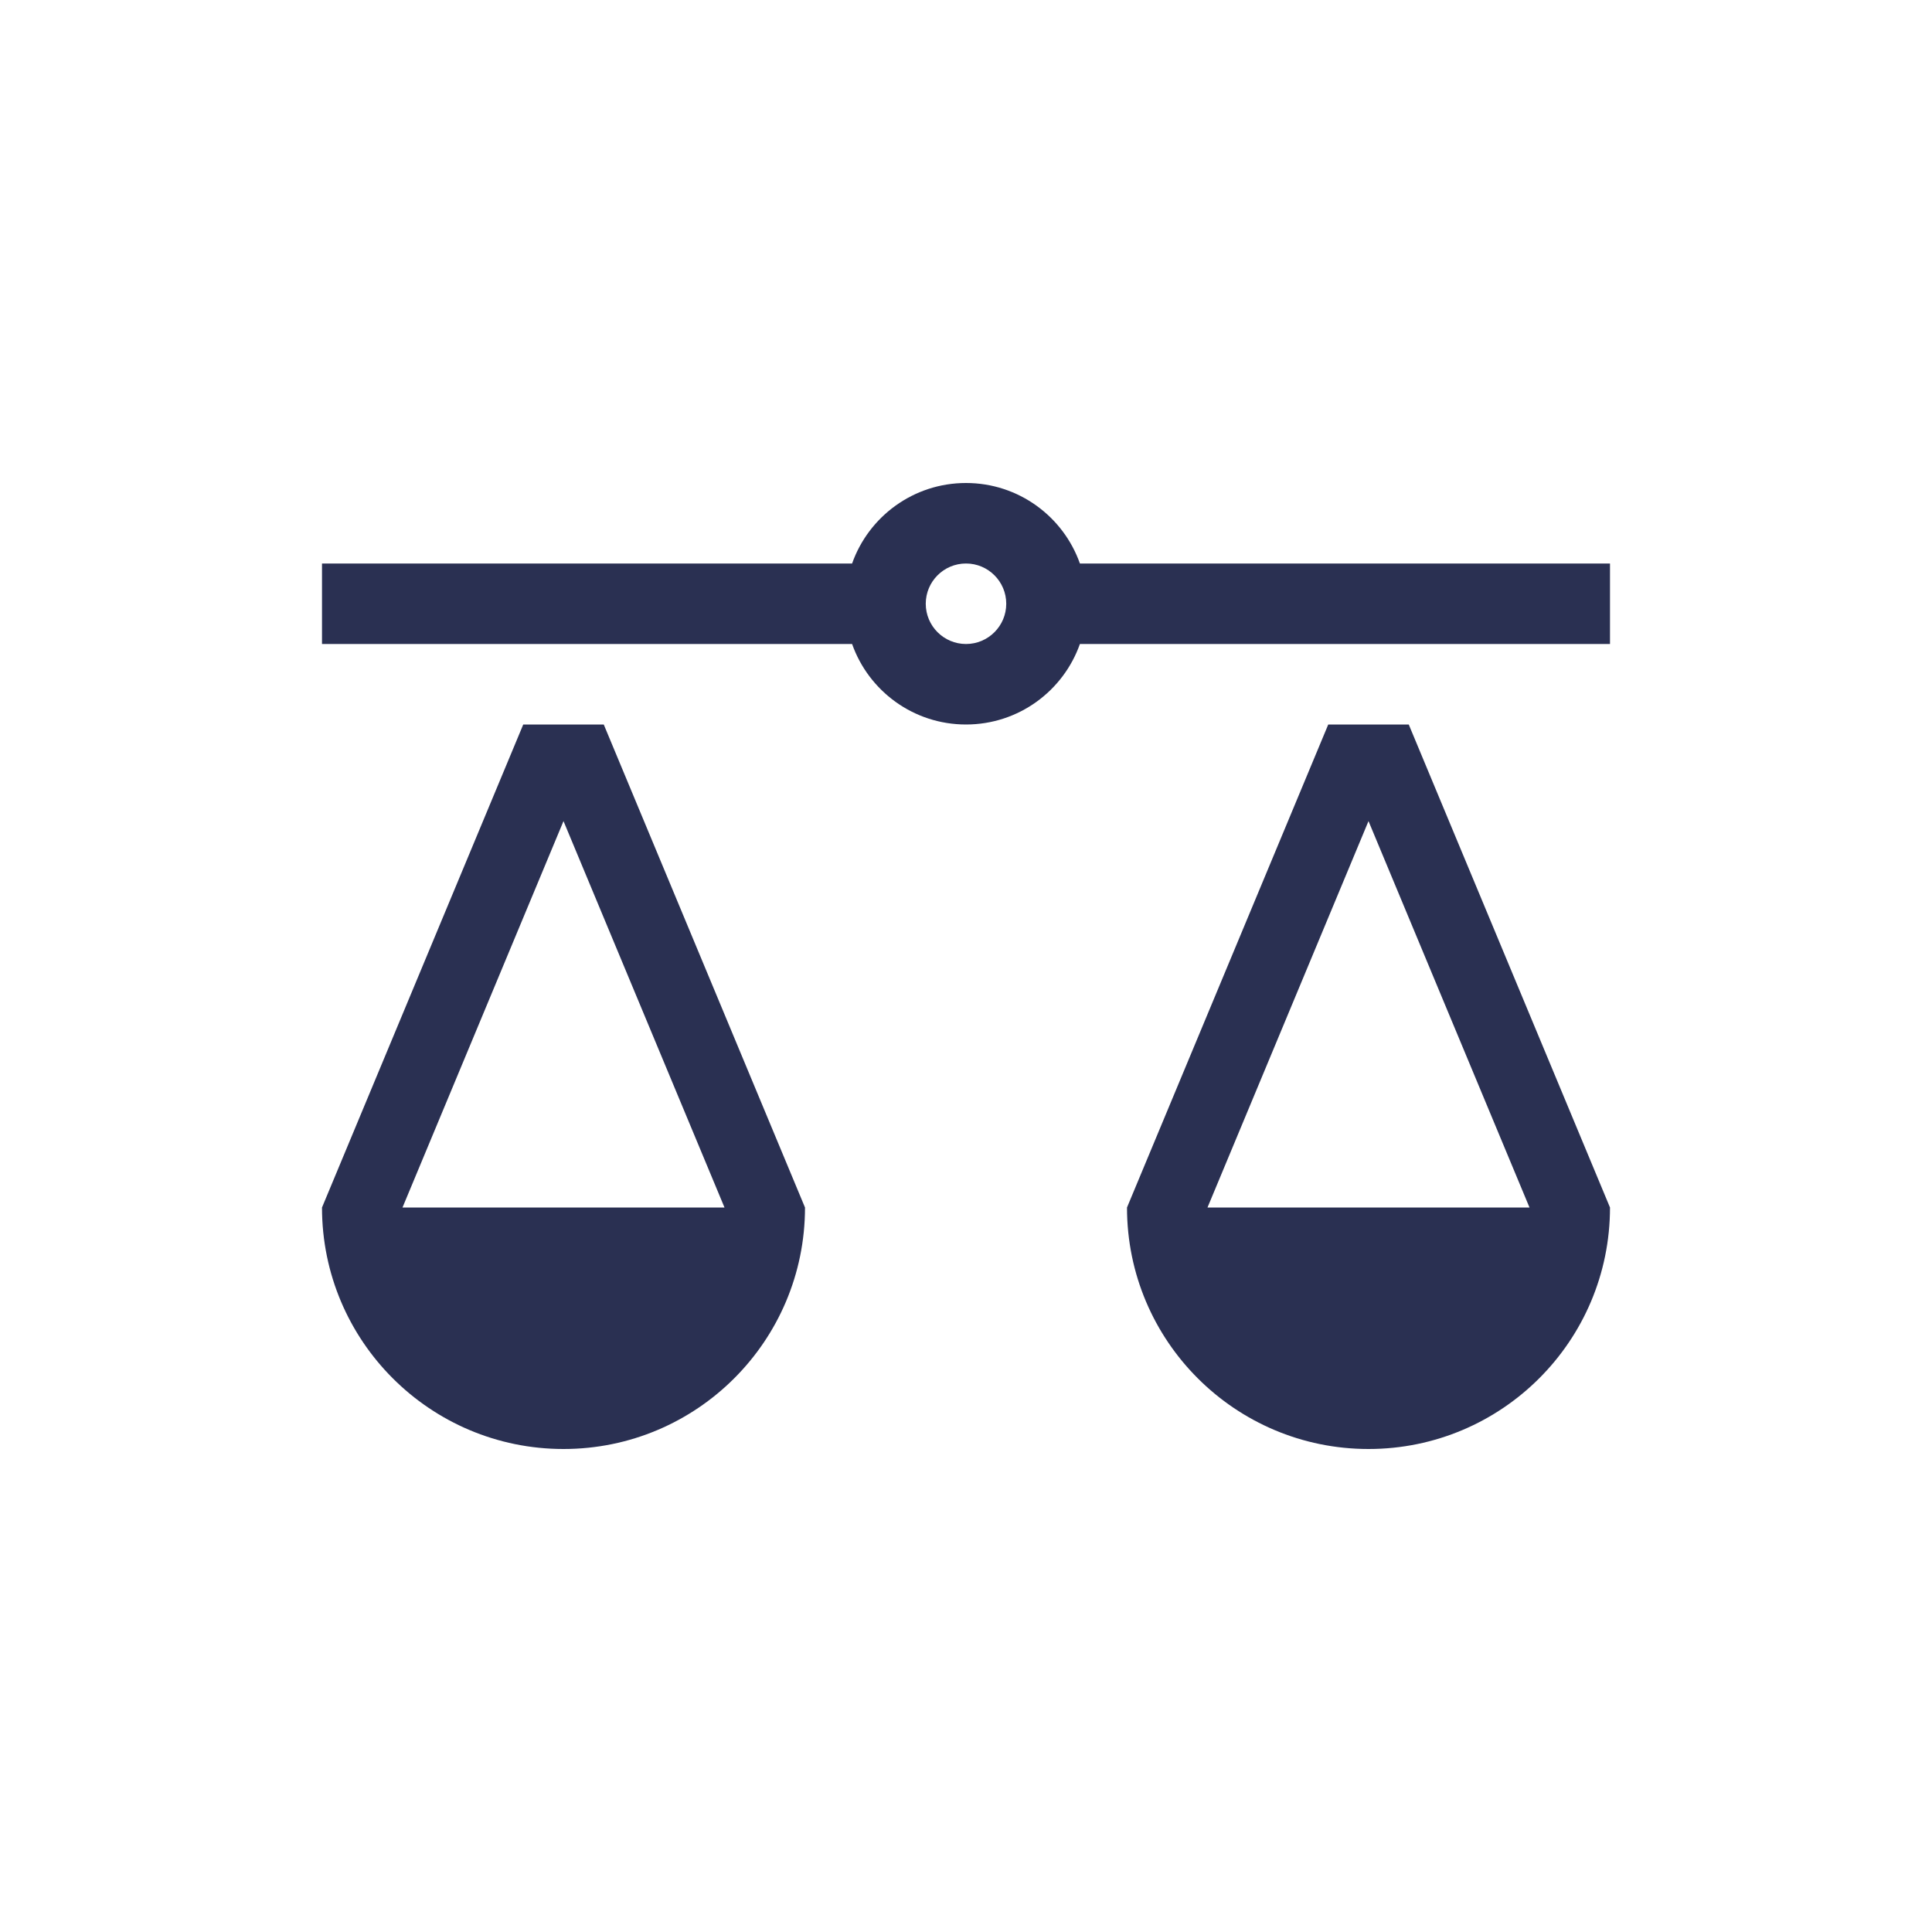
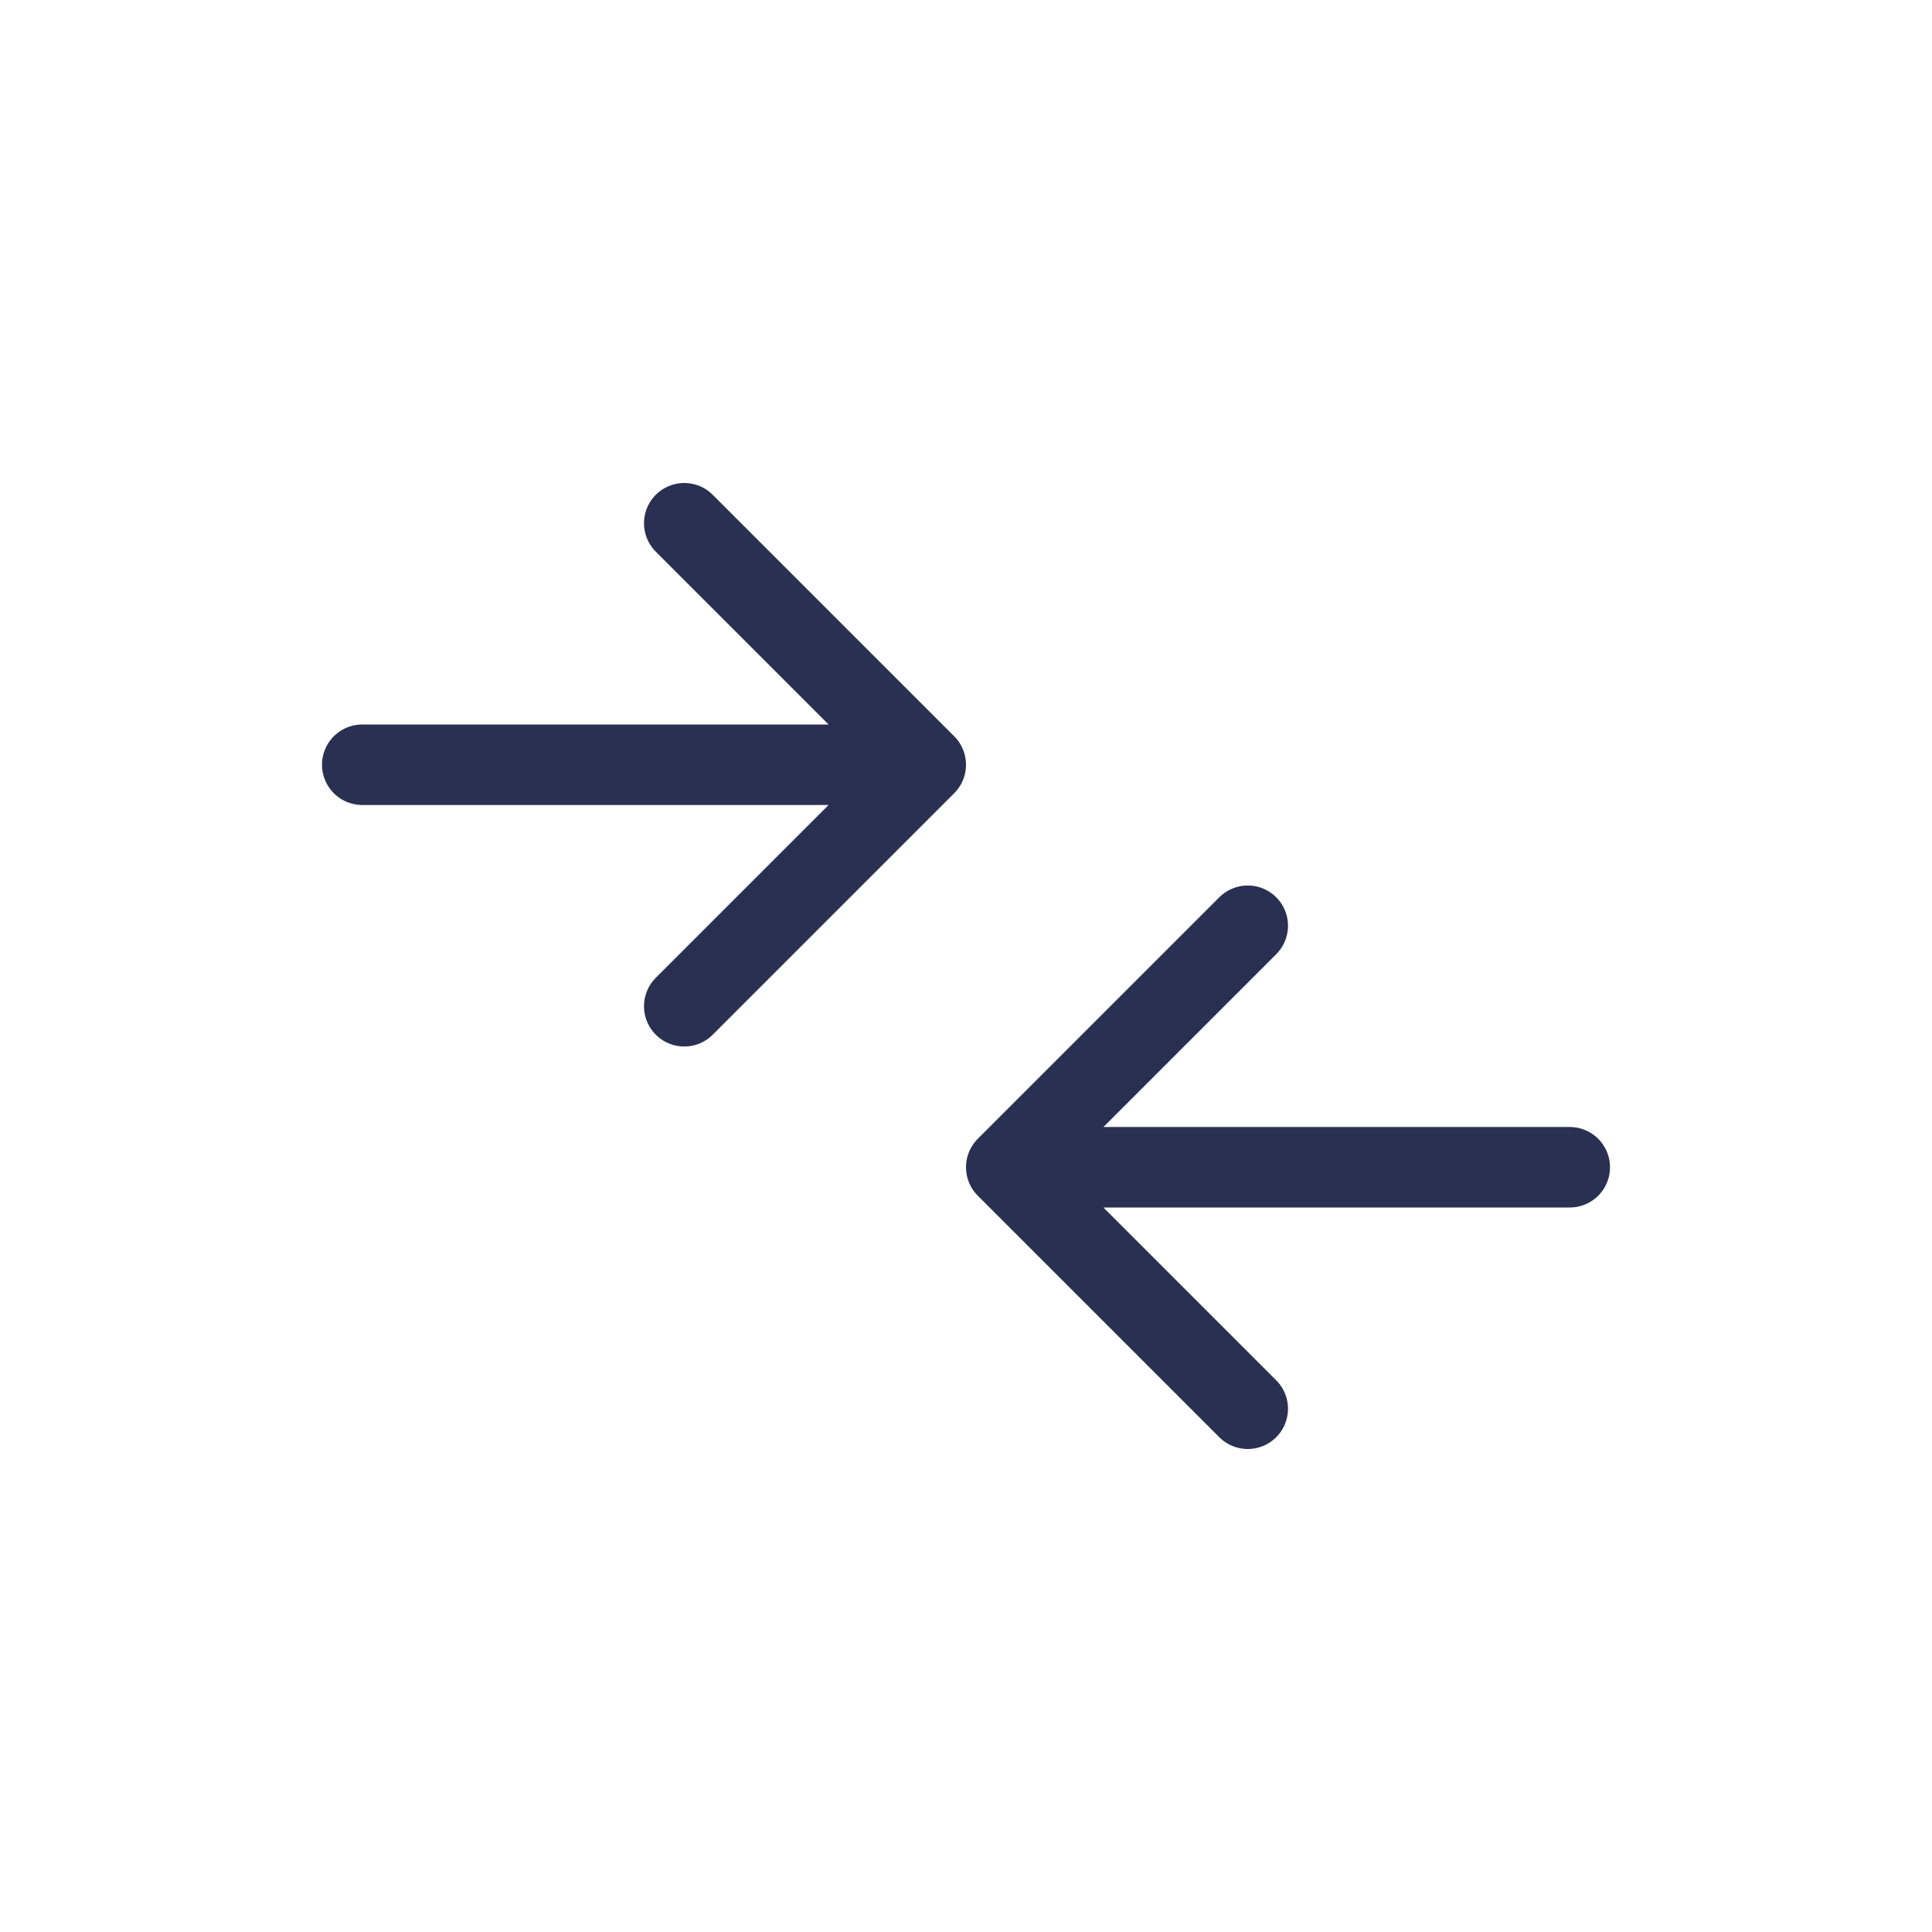
- <svg xmlns="http://www.w3.org/2000/svg" width="24px" height="24px" viewBox="0 0 24 24" version="1.1">
-   <defs />
-   <g id="Symbols" stroke="none" stroke-width="1" fill="none" fill-rule="evenodd">
-     <g id="icons/system/binary/chart-settings/comparison/ic-comparison-normal-light">
-       <g id="ic-comparison-normal-light">
-         <rect id="Rectangle-7" fill="#D8D8D8" opacity="0" x="0" y="0" width="24" height="24" />
-         <path d="M13.415,8 C13.209,8.583 12.653,9 12,9 C11.347,9 10.791,8.583 10.585,8 L4,8 L4,7 L10.585,7 C10.791,6.417 11.347,6 12,6 C12.653,6 13.209,6.417 13.415,7 L20,7 L20,8 L13.415,8 Z M20,15 C20,16.657 18.657,18 17,18 C15.343,18 14,16.657 14,15 L16.5,9 L17.5,9 L20,15 Z M19,15 L17,10.2 L15,15 L19,15 Z M10,15 C10,16.657 8.657,18 7,18 C5.343,18 4,16.657 4,15 L6.5,9 L7.5,9 L10,15 Z M9,15 L7,10.2 L5,15 L9,15 Z M12,8 C12.276,8 12.5,7.776 12.5,7.5 C12.5,7.224 12.276,7 12,7 C11.724,7 11.5,7.224 11.5,7.5 C11.5,7.776 11.724,8 12,8 Z" id="Combined-Shape" fill="#2A3052" />
-       </g>
-     </g>
+ <svg xmlns="http://www.w3.org/2000/svg" width="24" height="24" viewBox="0 0 24 24">
+   <g fill="none" fill-rule="evenodd" stroke="#2A3052" stroke-linecap="round" stroke-linejoin="round">
+     <path d="M8.5 6.5l3 3-3 3M15.5 11.5l-3 3 3 3M11 9.5H4.5M19.5 14.5H13" />
  </g>
</svg>
